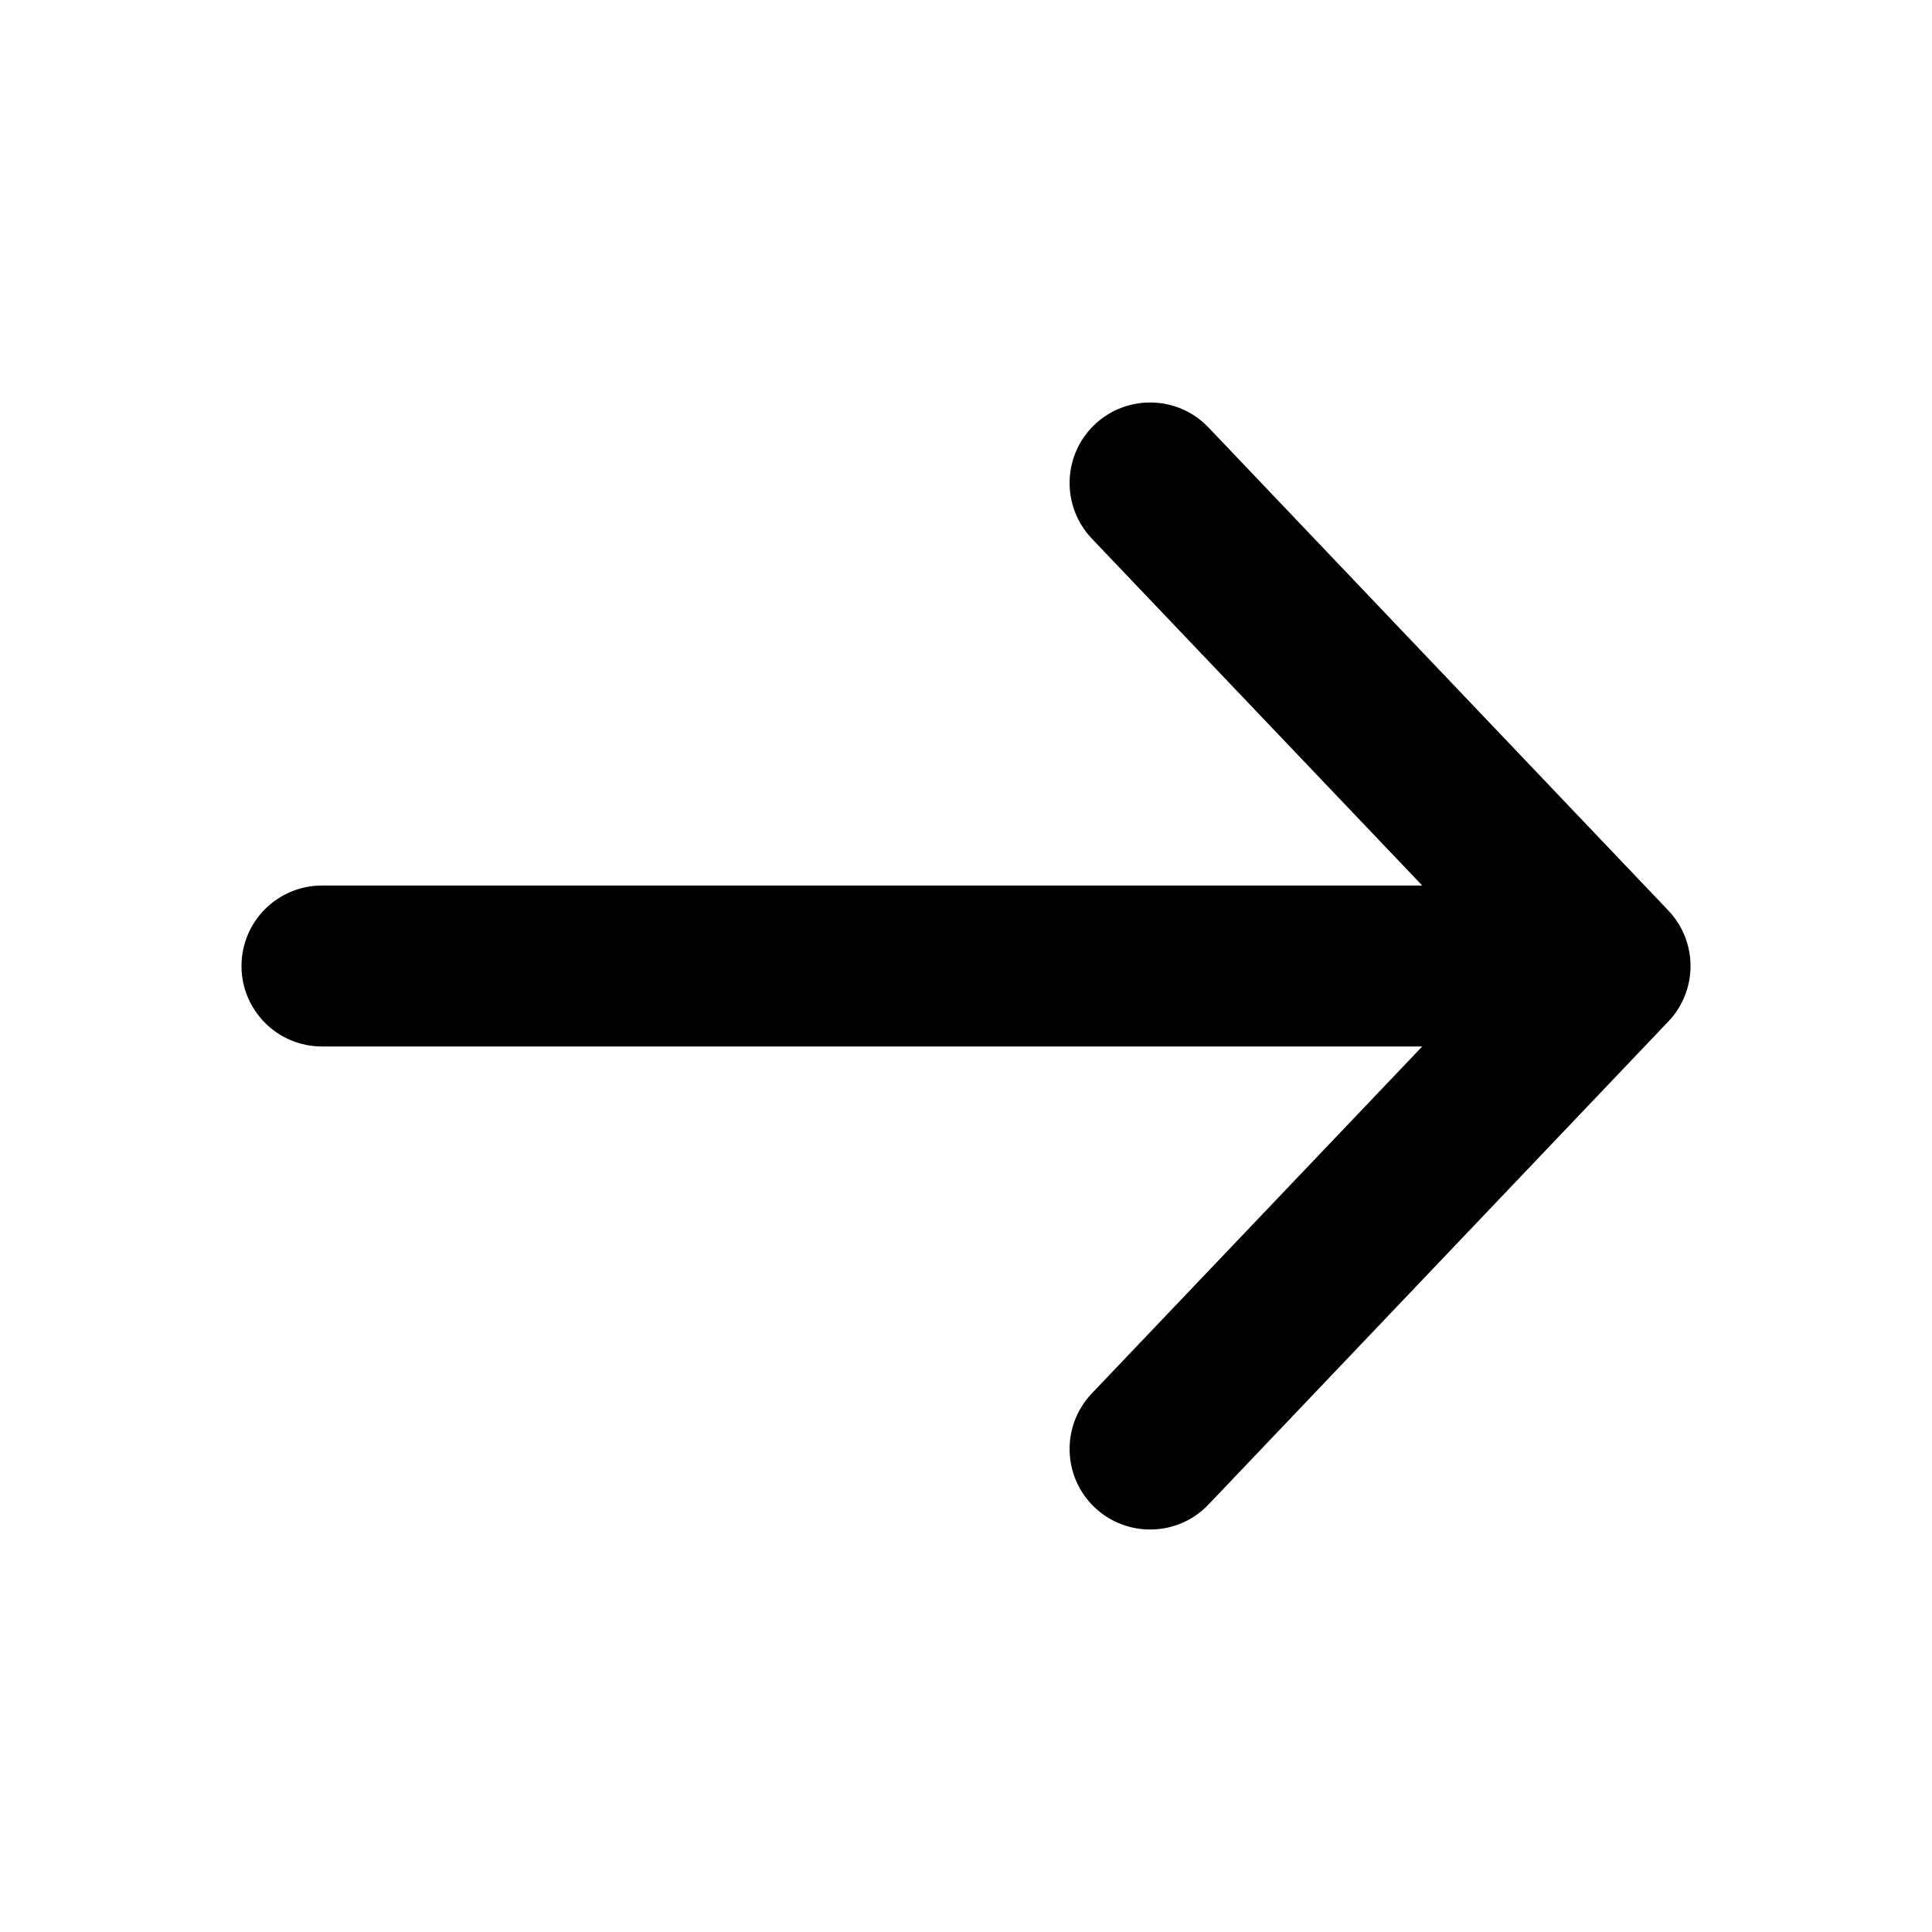
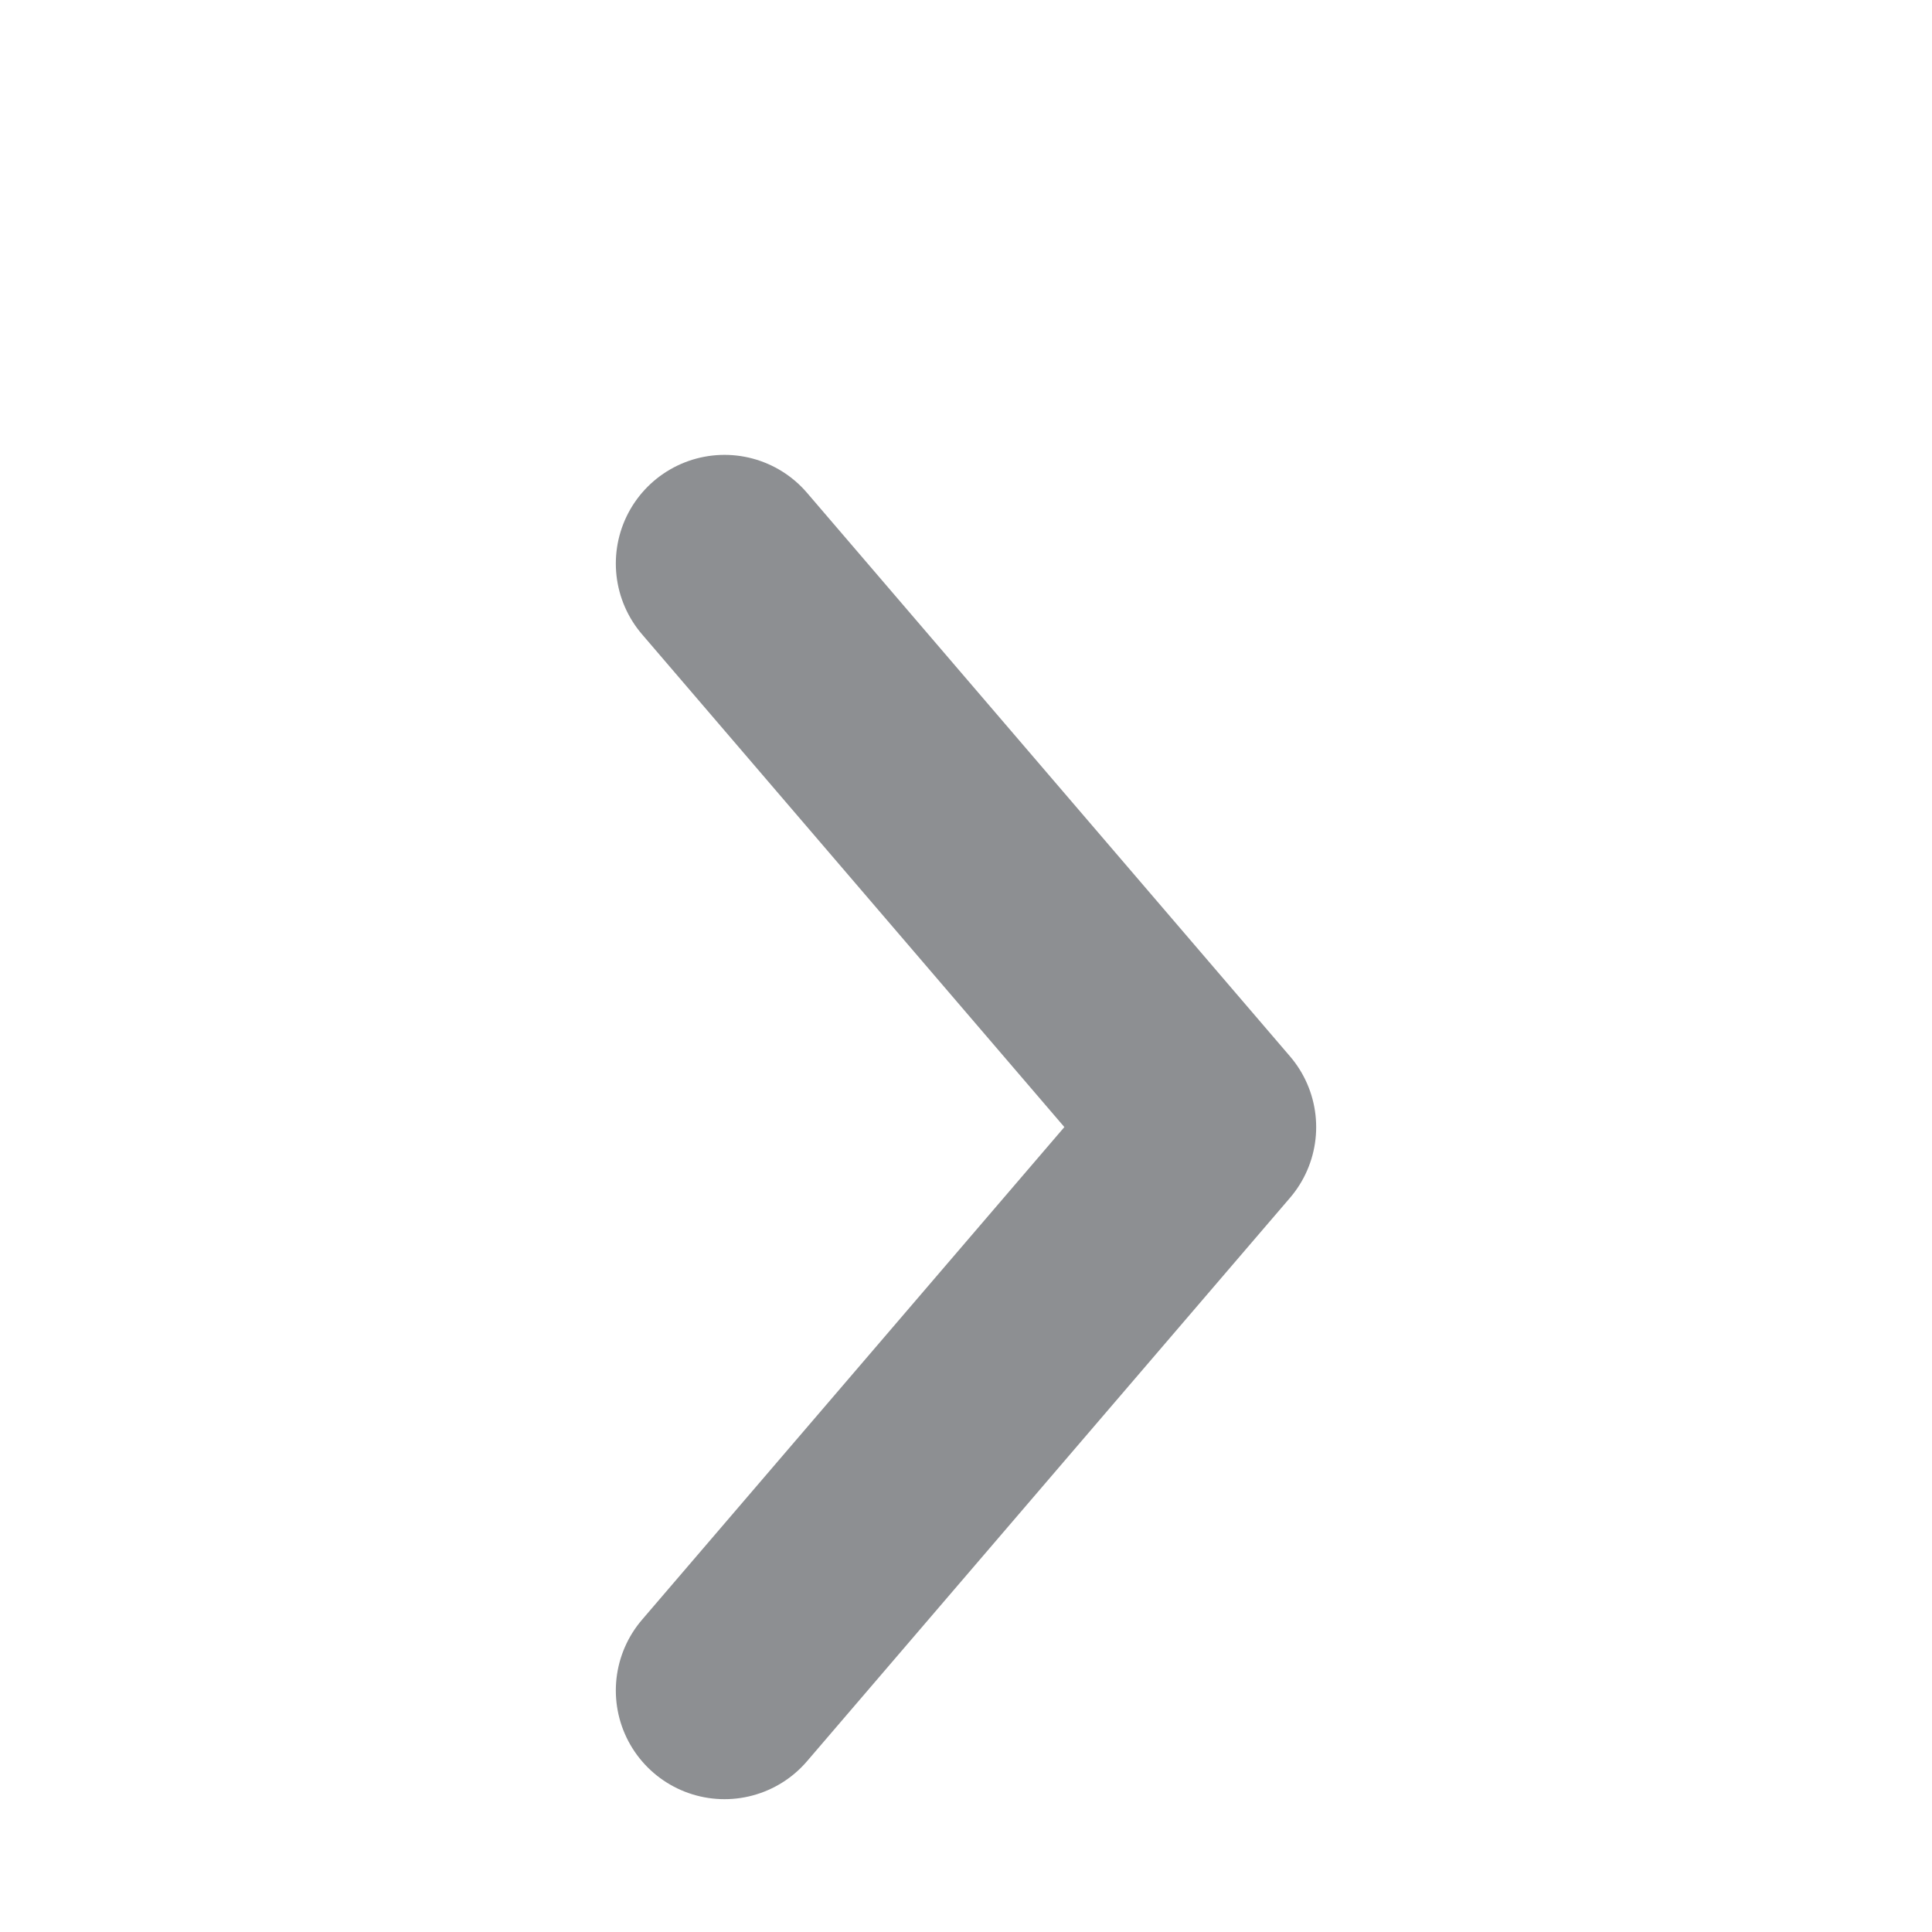
- <svg xmlns="http://www.w3.org/2000/svg" width="20" height="20" viewBox="0 0 20 20" fill="none">
-   <path d="M12.51 4.425C12.193 4.092 11.665 4.079 11.331 4.396C10.998 4.713 10.985 5.241 11.302 5.575L14.723 9.167H3.333C2.873 9.167 2.5 9.54 2.5 10C2.5 10.46 2.873 10.833 3.333 10.833H14.723L11.302 14.425C10.985 14.759 10.998 15.287 11.331 15.604C11.665 15.921 12.193 15.908 12.51 15.575L17.27 10.575C17.577 10.253 17.577 9.747 17.27 9.425L12.51 4.425Z" fill="currentColor" />
+ <svg xmlns="http://www.w3.org/2000/svg" width="16" height="16" viewBox="0 0 16 16" fill="none">
+   <path d="M6 4.667L10 9.334L6 14" stroke="#8D8F92" stroke-width="1.8" stroke-linecap="round" stroke-linejoin="round" />
</svg>
